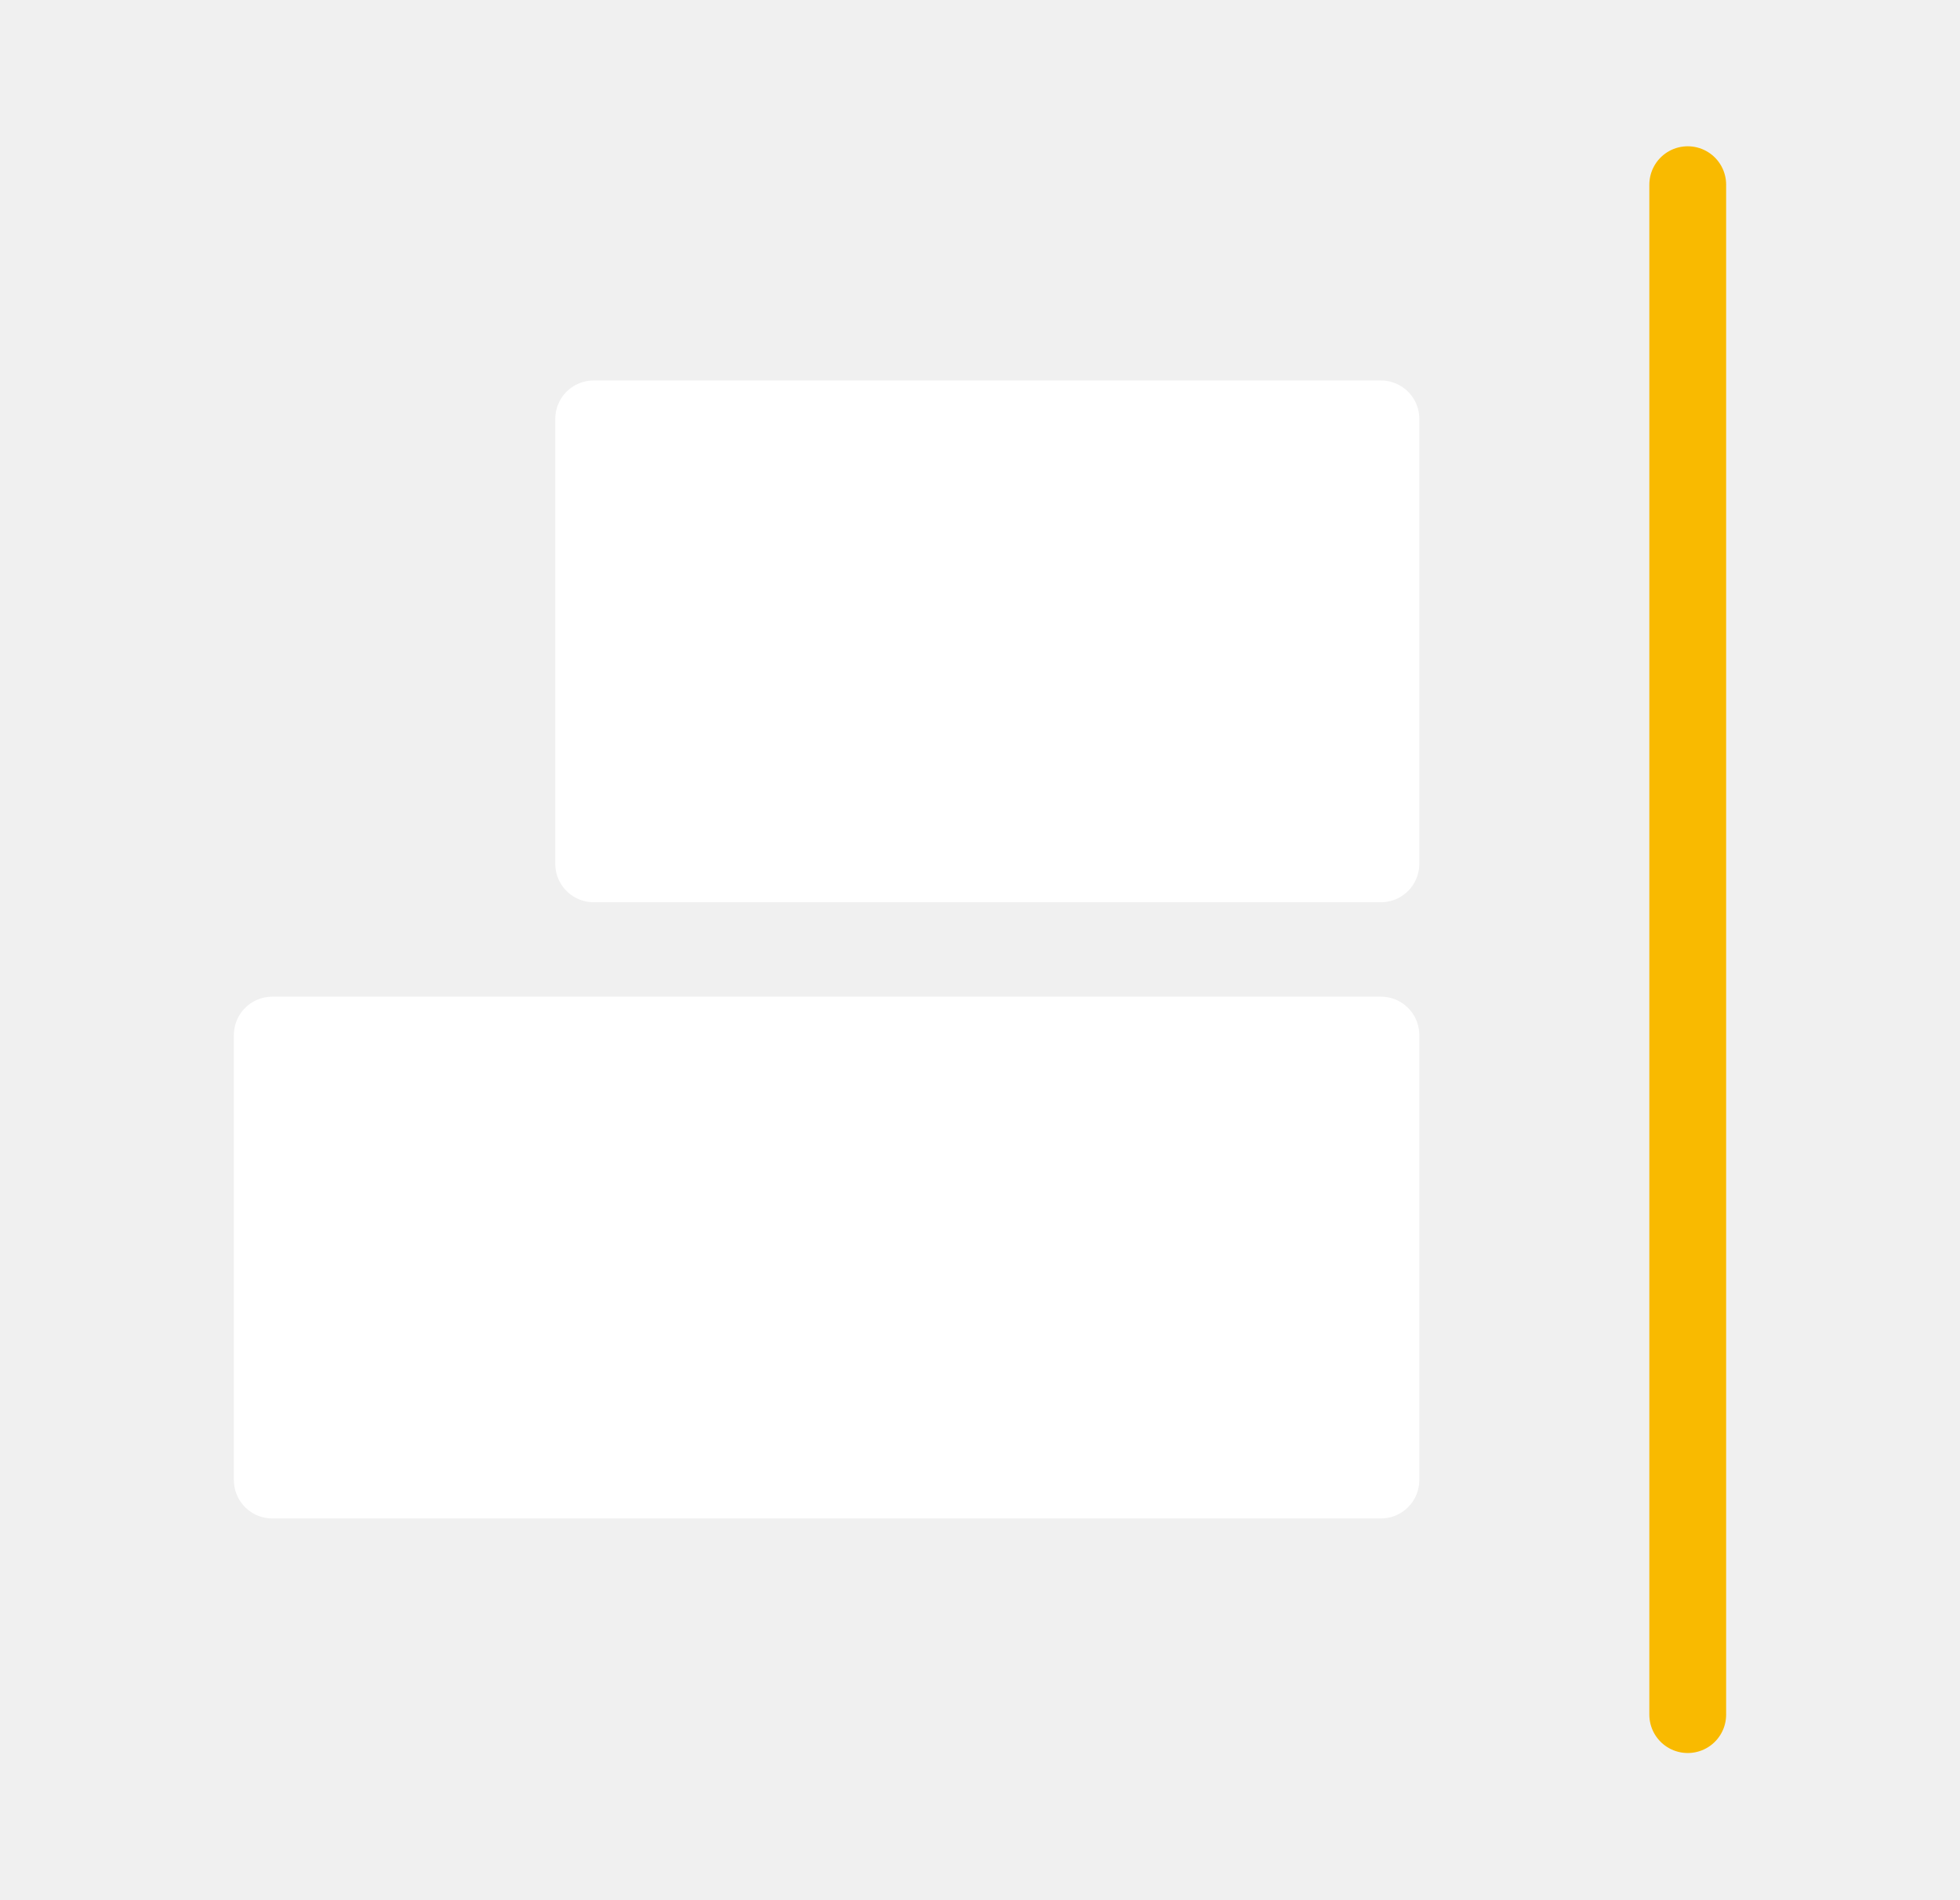
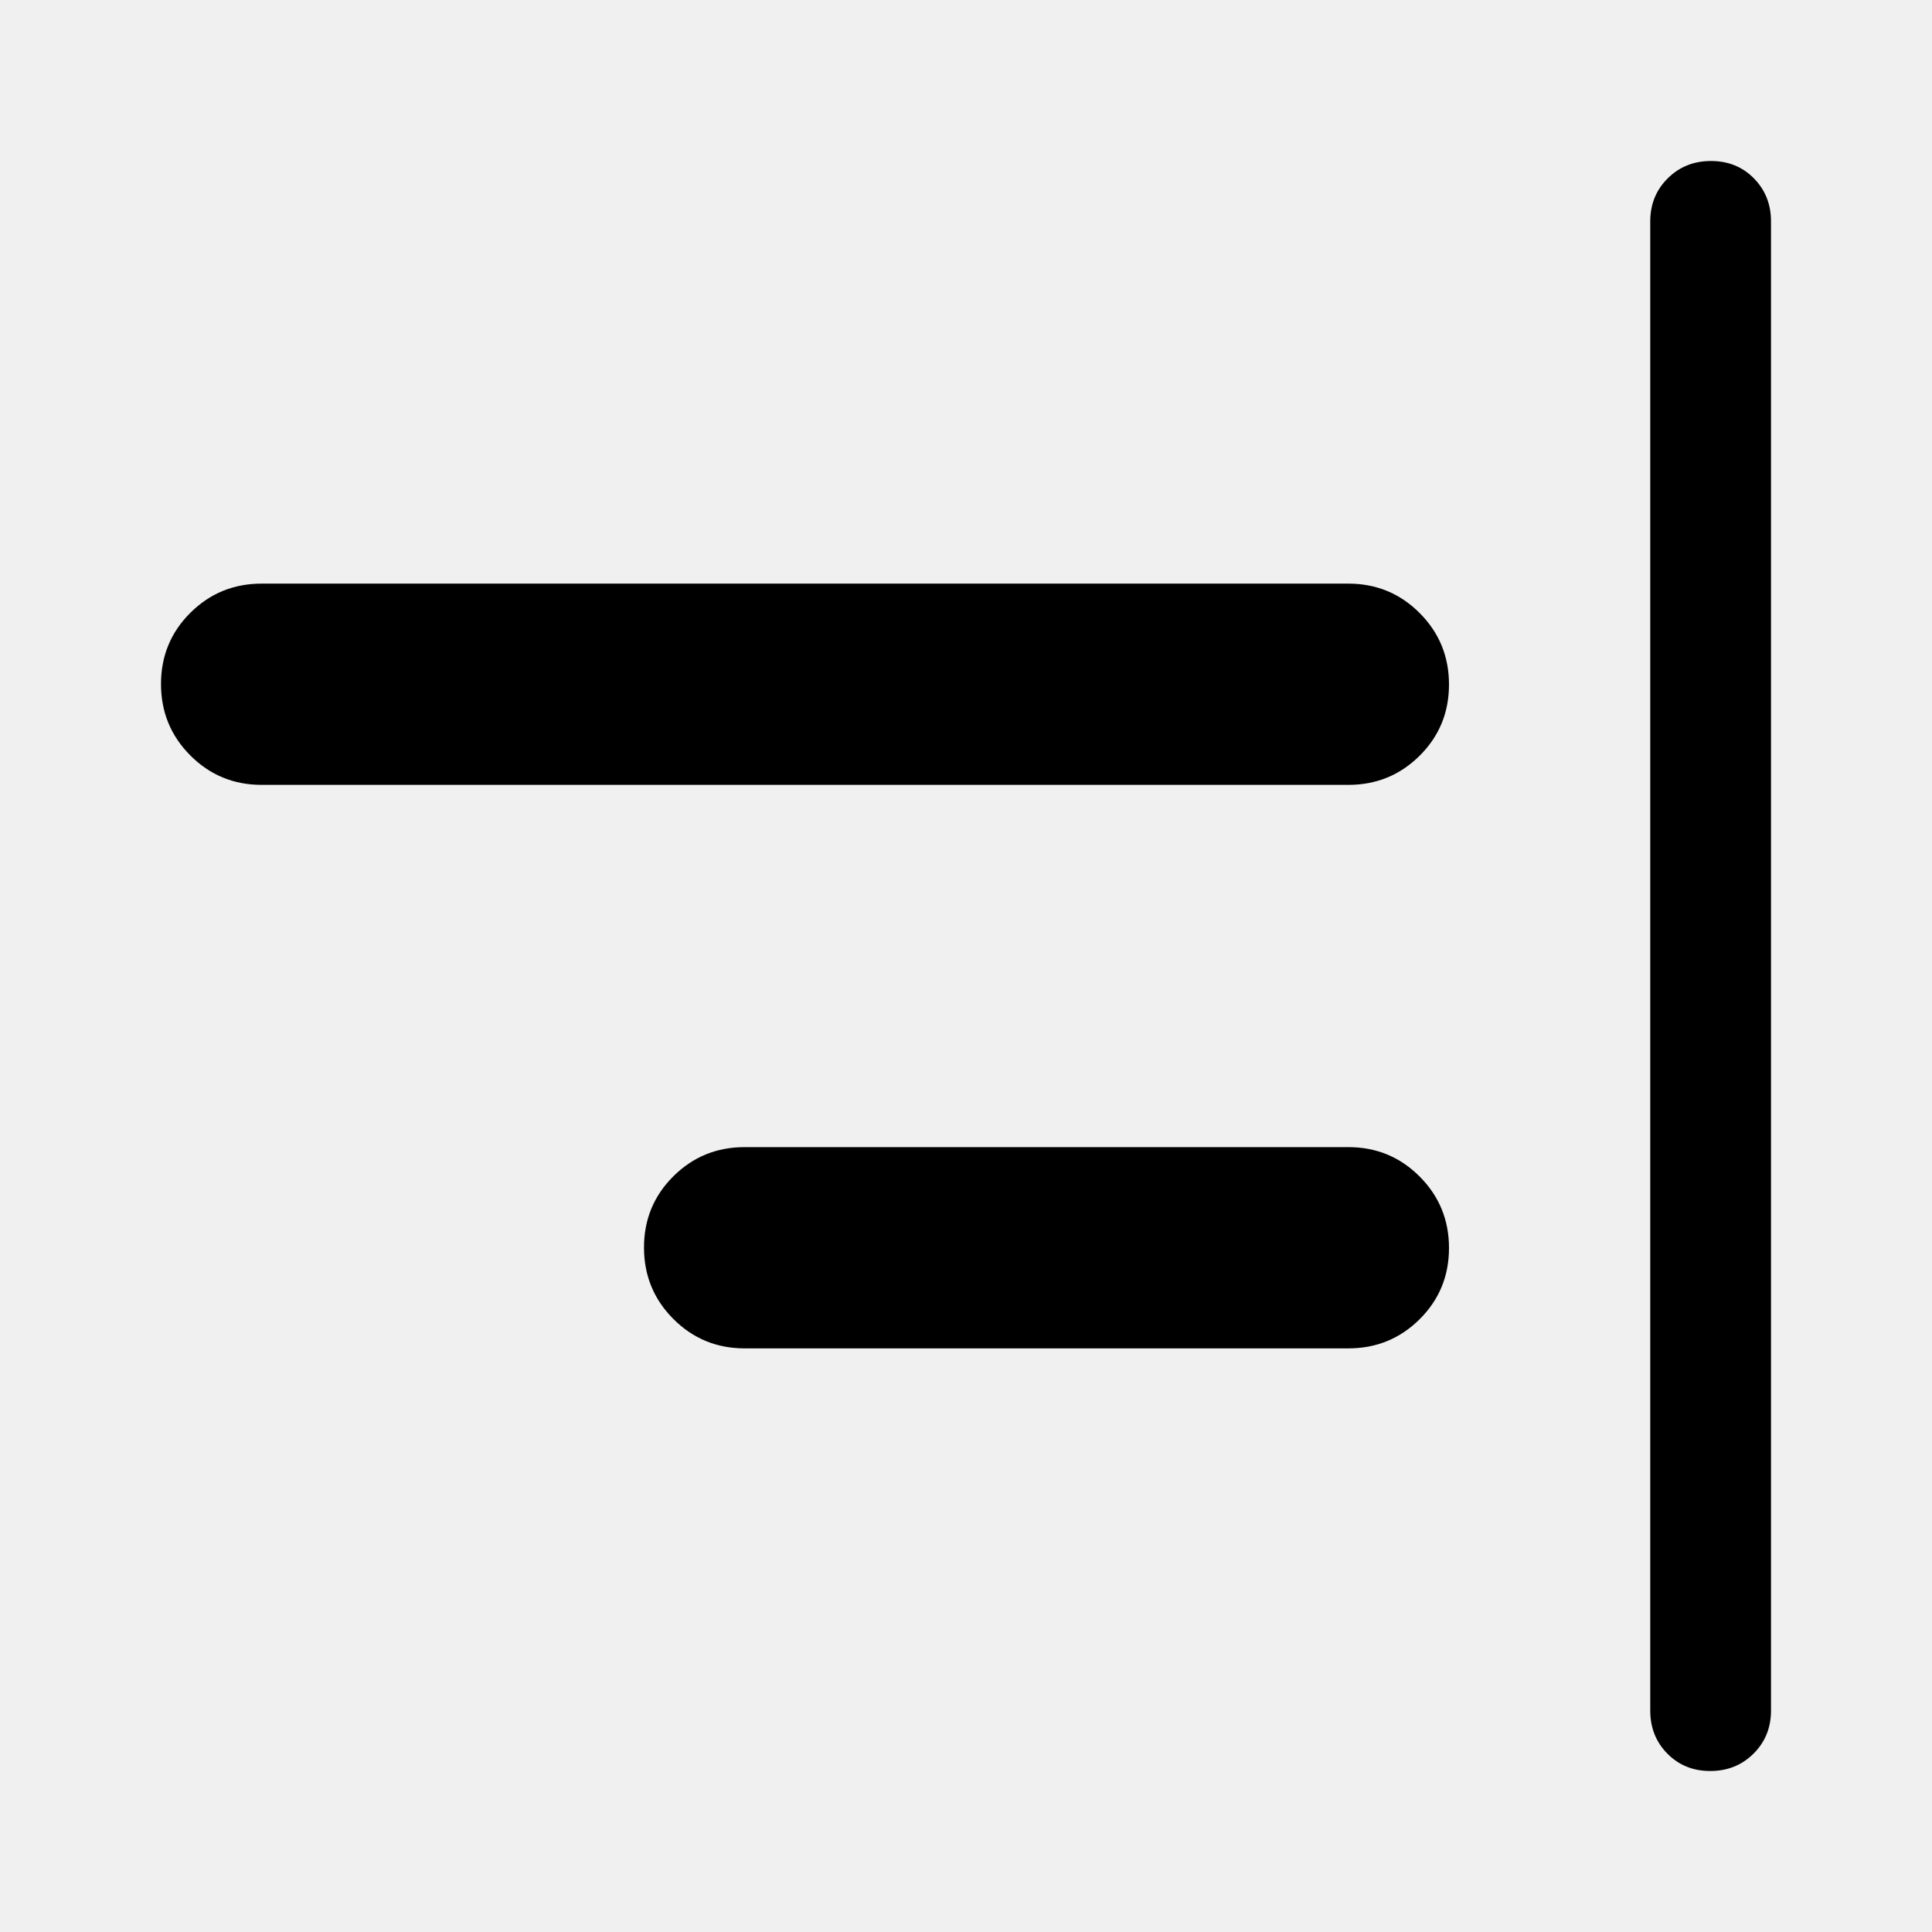
- <svg xmlns="http://www.w3.org/2000/svg" viewBox="0 0 51.04 49.47">
-   <defs>
-     <style>.cls-1,.cls-3{fill:none;}.cls-2{fill:#fff;stroke:#fff;stroke-linejoin:round;}.cls-2,.cls-3{stroke-linecap:round;stroke-width:2px;}.cls-3{stroke:#f9ba00;stroke-miterlimit:10;}</style>
-   </defs>
-   <g id="Calque_2" data-name="Calque 2">
-     <g id="Calque_1-2" data-name="Calque 1">
-       <polyline class="cls-1" points="6.8 0 51.04 0 51.04 49.47 0 49.47 0 0 6.8 0" />
-       <rect class="cls-2" x="15.46" y="10.91" width="20.5" height="11.59" />
-       <rect class="cls-2" x="7.09" y="26.96" width="28.87" height="11.59" />
-       <line class="cls-3" x1="43.95" y1="4.81" x2="43.95" y2="44.66" />
-     </g>
-   </g>
+ <svg xmlns="http://www.w3.org/2000/svg" viewBox="0 -960 960 960" width="24" height="24" fill="currentColor">
+   <path d="M828.5-88.63Q820-97.25 820-110v-740q0-12.75 8.68-21.38 8.67-8.62 21.5-8.62 12.82 0 21.32 8.62 8.5 8.63 8.5 21.38v740q0 12.75-8.68 21.37-8.67 8.63-21.5 8.63-12.82 0-21.32-8.63ZM370-290q-20.83 0-35.42-14.62Q320-319.24 320-340.12q0-20.88 14.58-35.38Q349.17-390 370-390h300q20.83 0 35.42 14.62Q720-360.76 720-339.88q0 20.88-14.58 35.38Q690.83-290 670-290H370ZM130-570q-20.83 0-35.42-14.62Q80-599.24 80-620.12 80-641 94.58-655.5 109.17-670 130-670h540q20.83 0 35.42 14.62Q720-640.76 720-619.88q0 20.88-14.58 35.38Q690.83-570 670-570H130Z" />
</svg>
